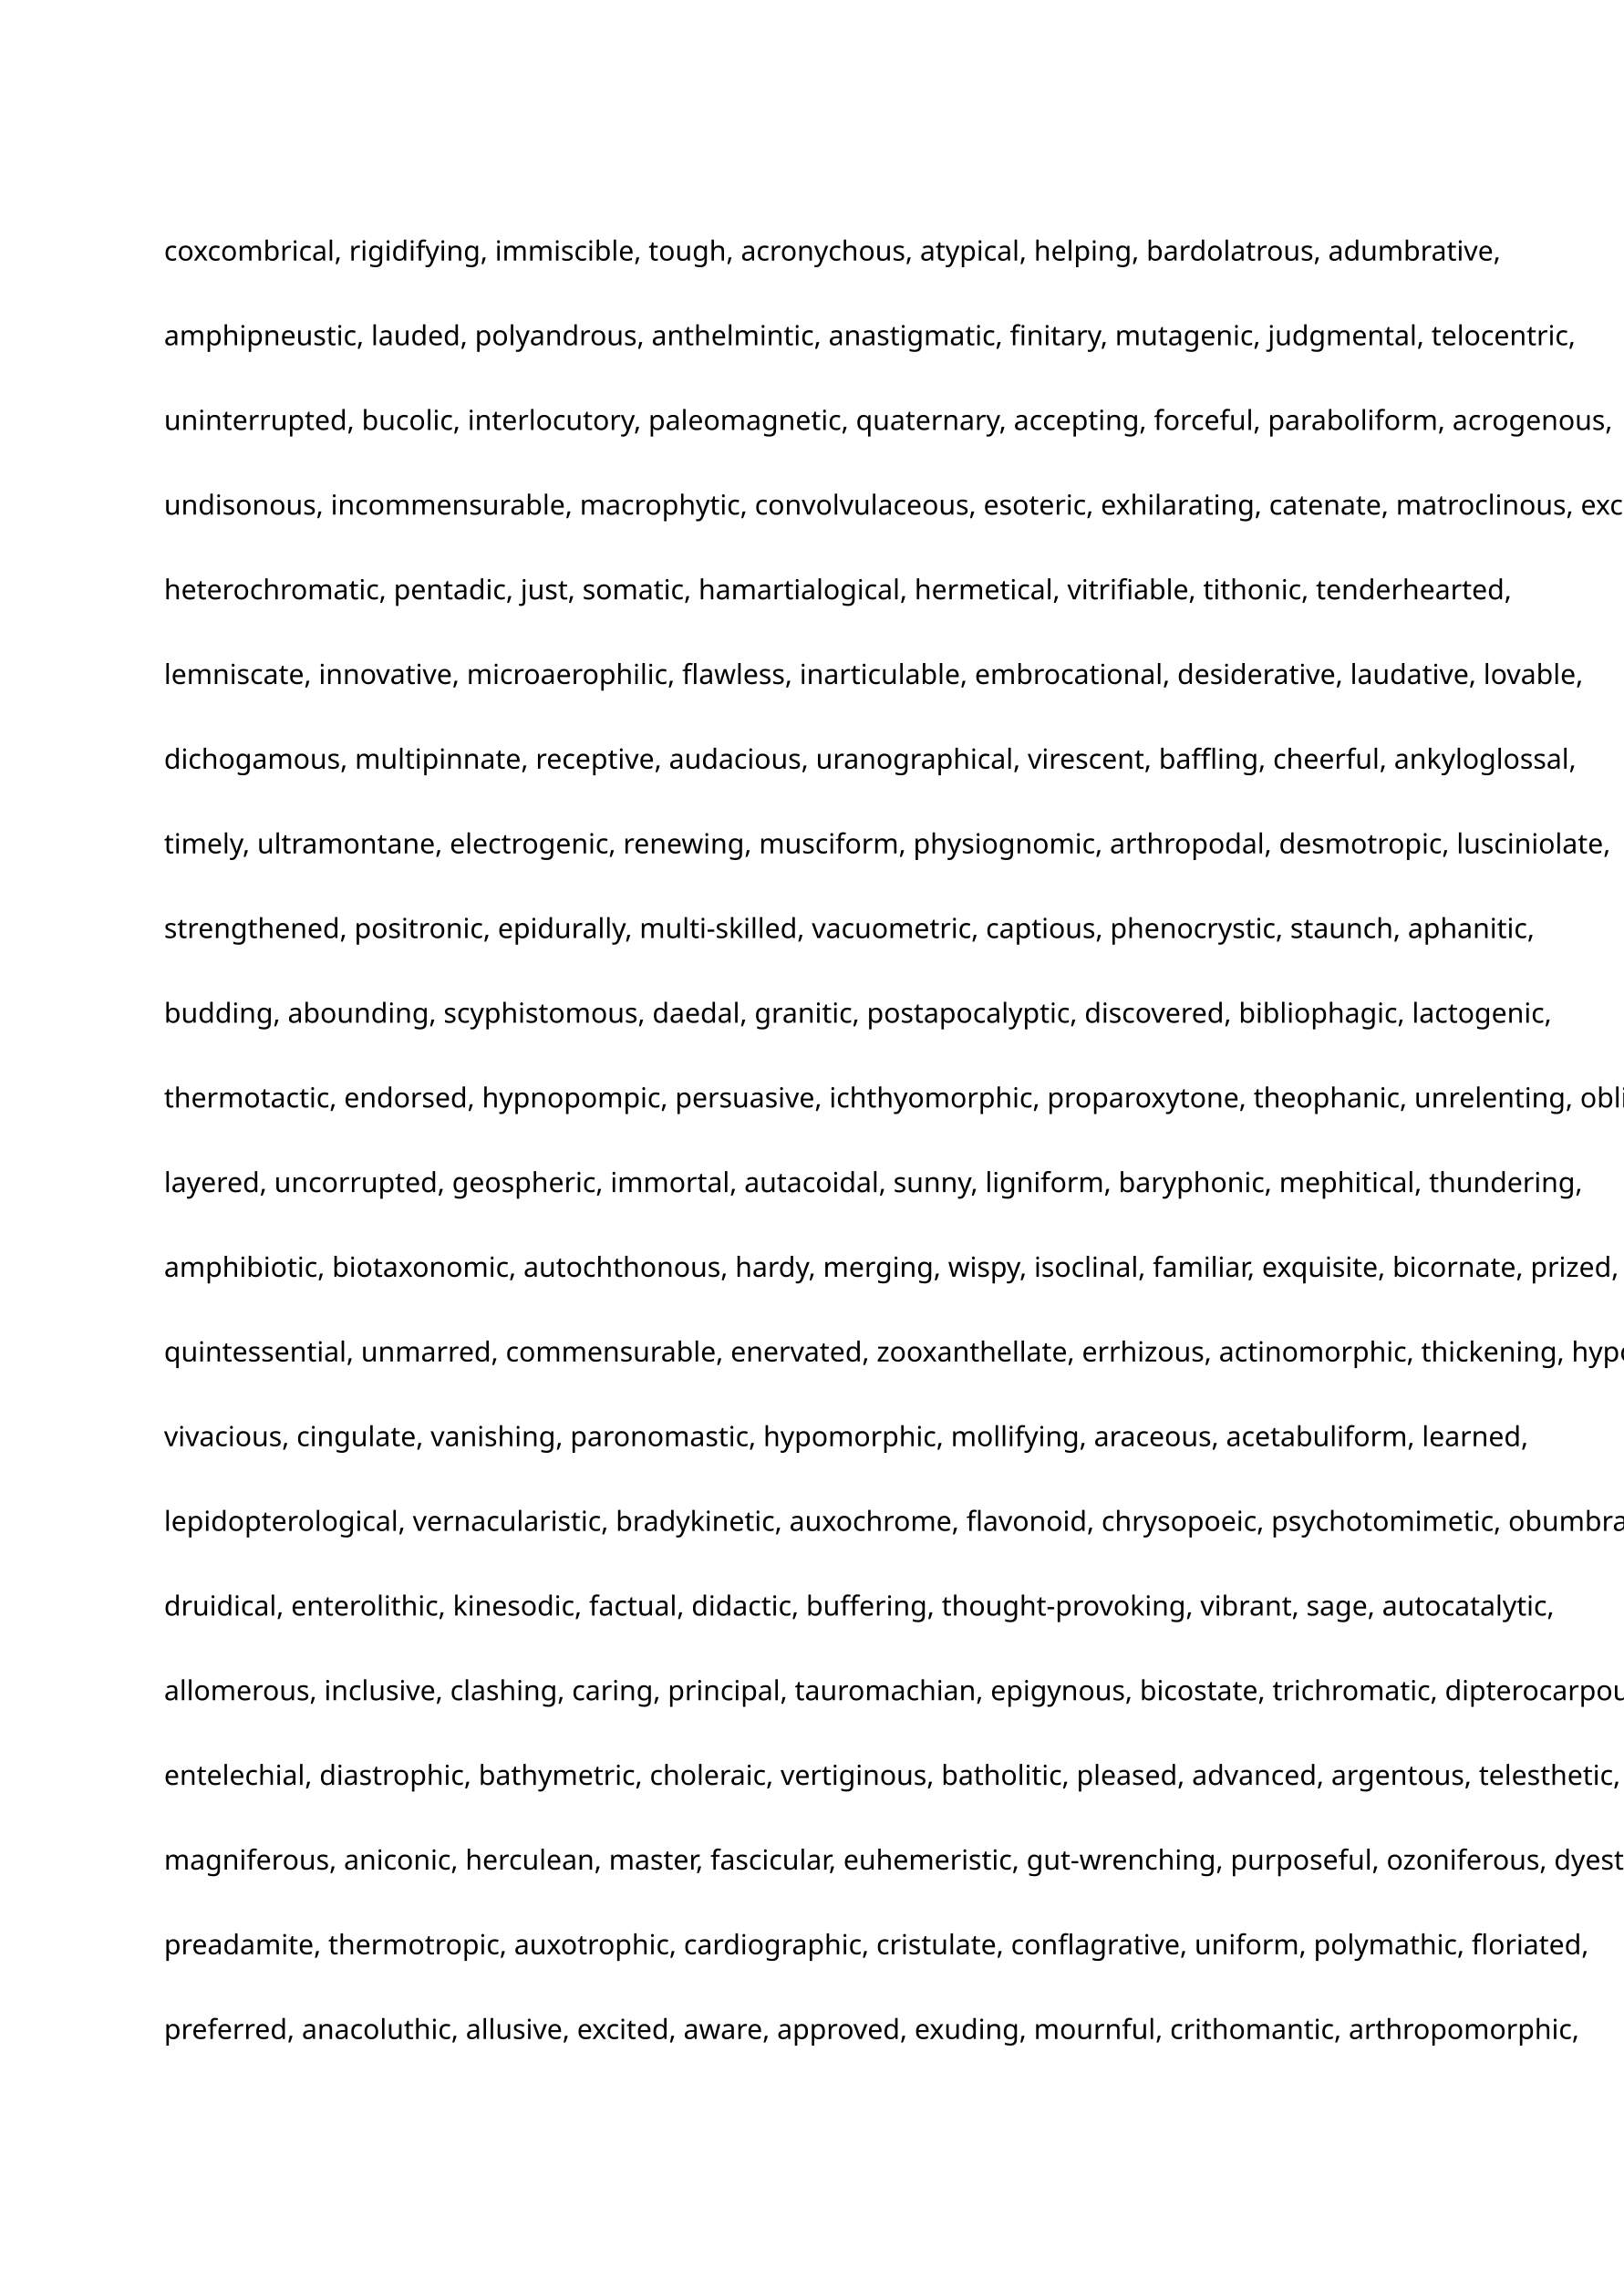
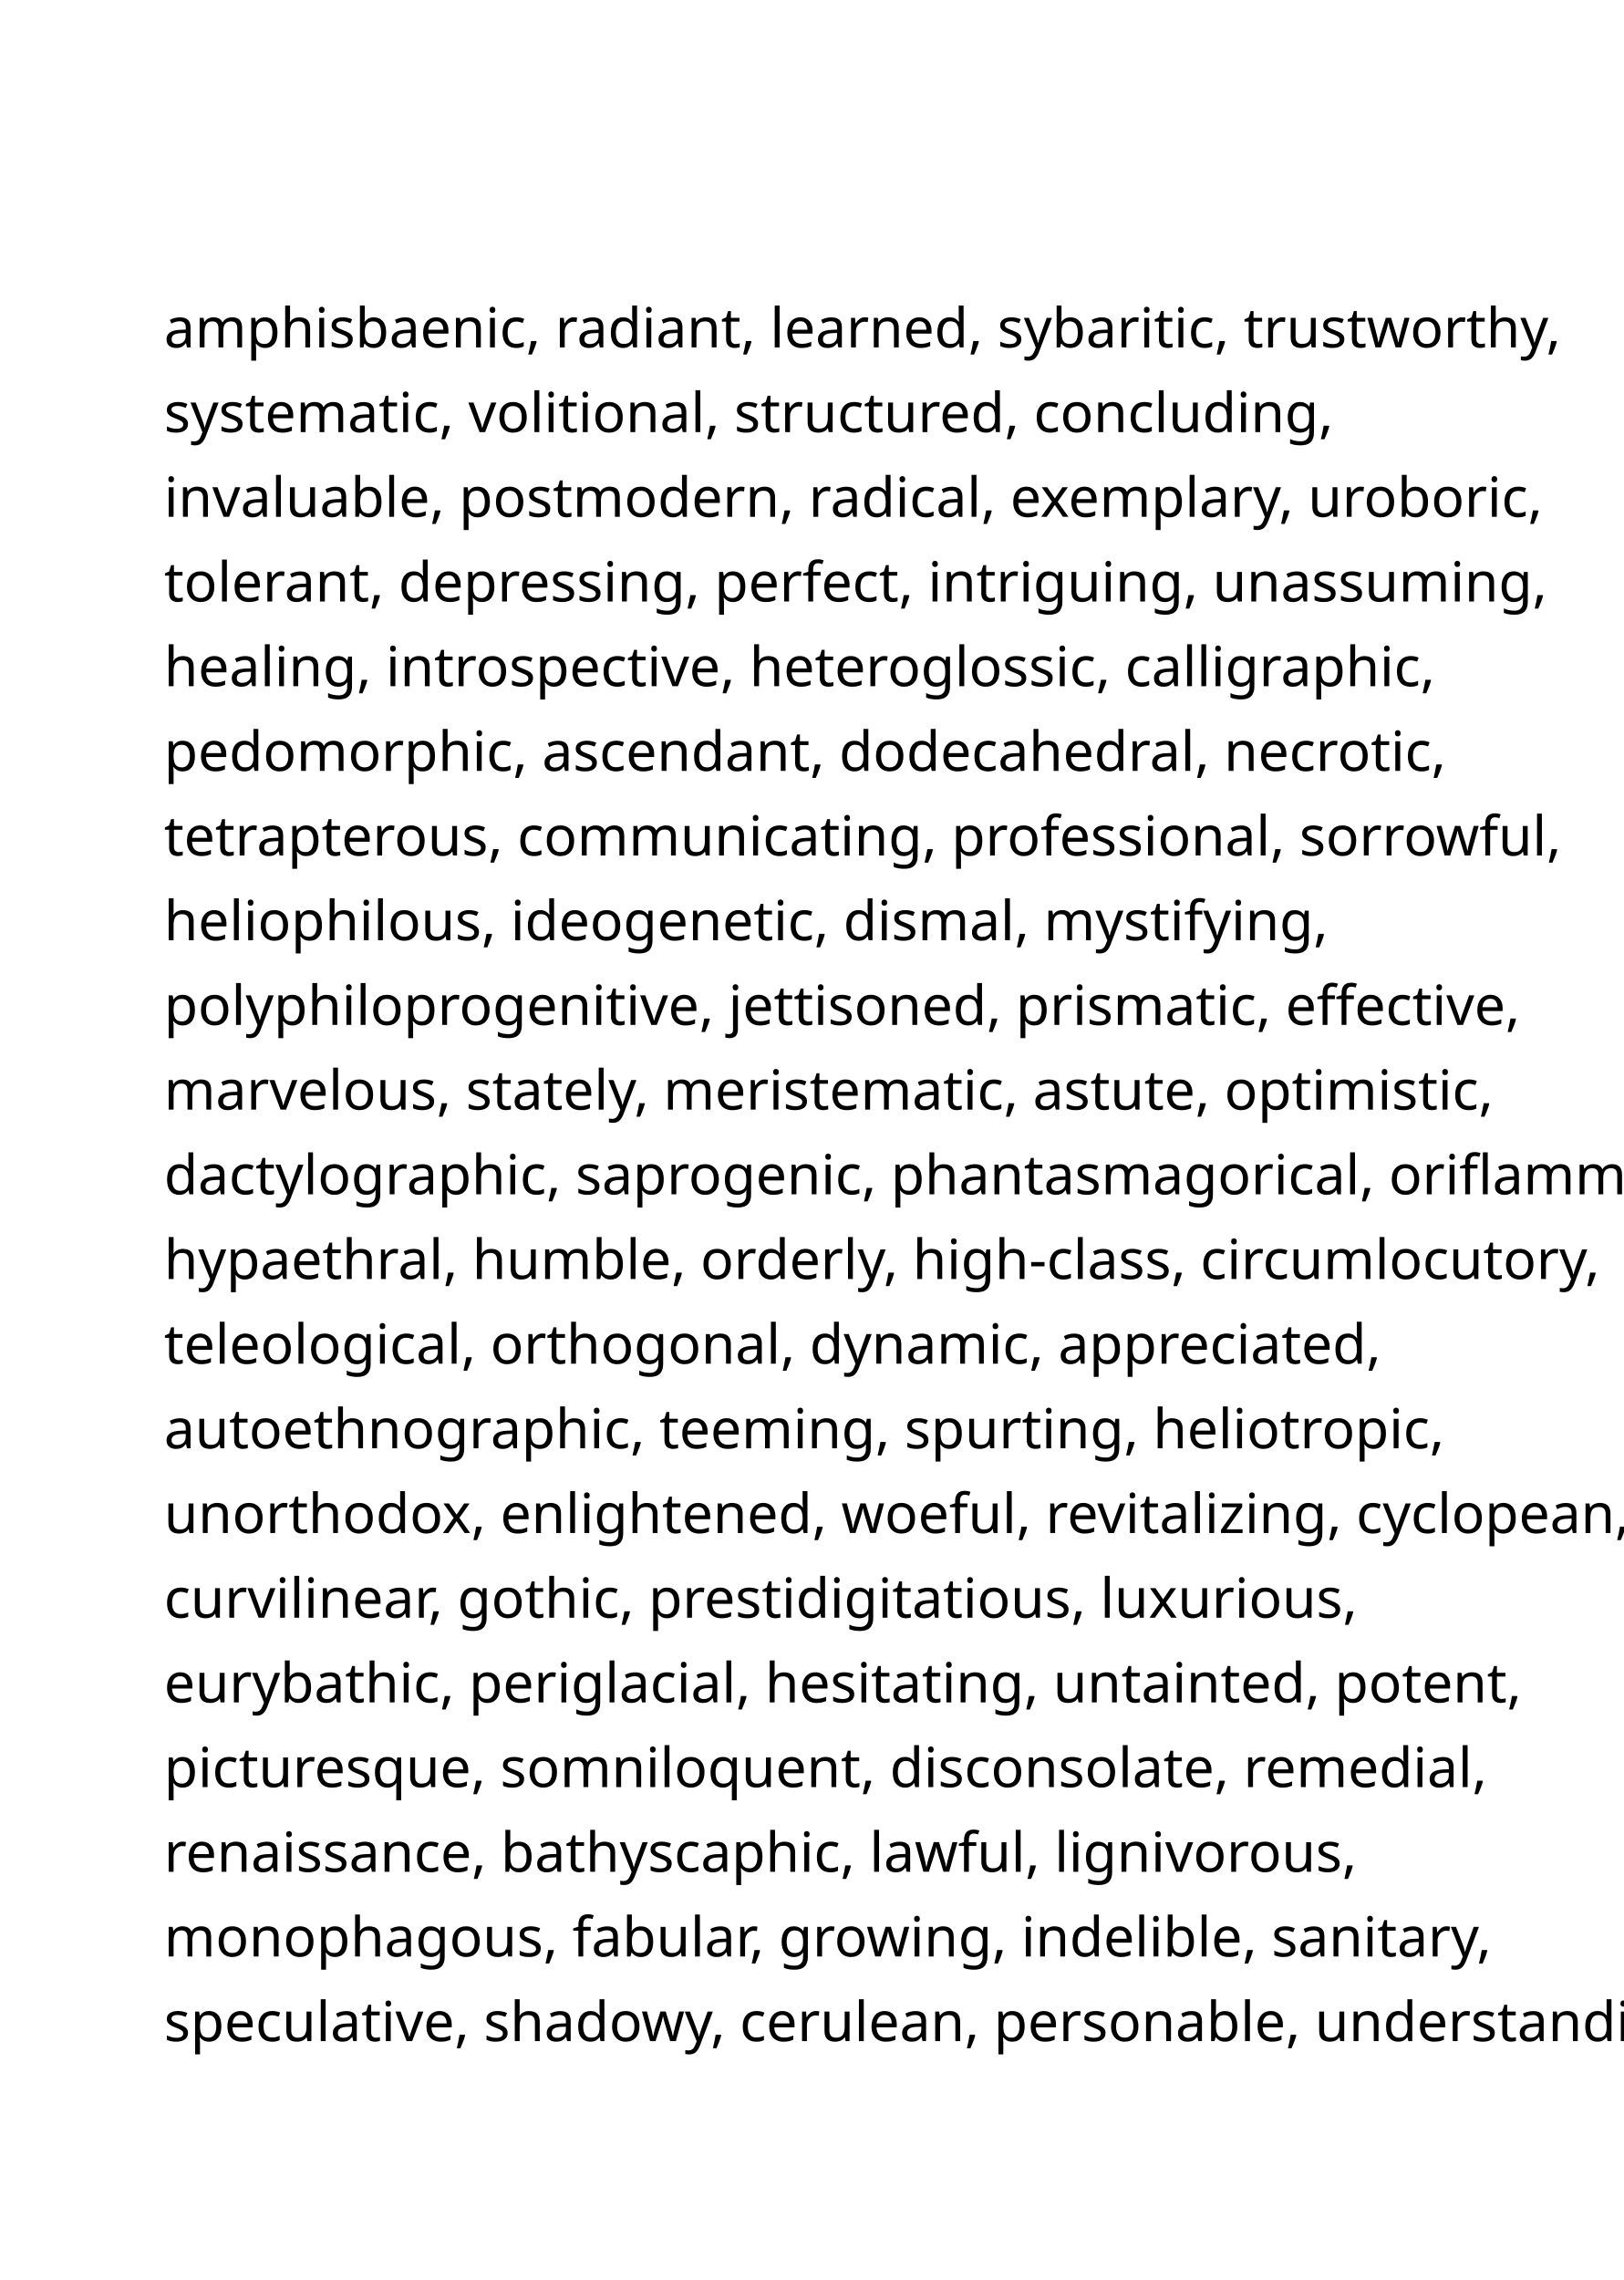
<svg xmlns="http://www.w3.org/2000/svg" baseProfile="tiny" height="525mm" version="1.2" width="374mm">
  <defs />
-   <text font-family="academy engraved let" font-size="18.007pt" x="37.778mm" y="60.0mm">coxcombrical, rigidifying, immiscible, tough, acronychous, atypical, helping, bardolatrous, adumbrative,</text>
-   <text font-family="academy engraved let" font-size="18.007pt" x="37.778mm" y="79.5mm">amphipneustic, lauded, polyandrous, anthelmintic, anastigmatic, finitary, mutagenic, judgmental, telocentric,</text>
-   <text font-family="academy engraved let" font-size="18.007pt" x="37.778mm" y="99.0mm">uninterrupted, bucolic, interlocutory, paleomagnetic, quaternary, accepting, forceful, paraboliform, acrogenous,</text>
-   <text font-family="academy engraved let" font-size="18.007pt" x="37.778mm" y="118.5mm">undisonous, incommensurable, macrophytic, convolvulaceous, esoteric, exhilarating, catenate, matroclinous, excellent,</text>
-   <text font-family="academy engraved let" font-size="18.007pt" x="37.778mm" y="138.0mm">heterochromatic, pentadic, just, somatic, hamartialogical, hermetical, vitrifiable, tithonic, tenderhearted,</text>
-   <text font-family="academy engraved let" font-size="18.007pt" x="37.778mm" y="157.5mm">lemniscate, innovative, microaerophilic, flawless, inarticulable, embrocational, desiderative, laudative, lovable,</text>
-   <text font-family="academy engraved let" font-size="18.007pt" x="37.778mm" y="177.0mm">dichogamous, multipinnate, receptive, audacious, uranographical, virescent, baffling, cheerful, ankyloglossal,</text>
-   <text font-family="academy engraved let" font-size="18.007pt" x="37.778mm" y="196.5mm">timely, ultramontane, electrogenic, renewing, musciform, physiognomic, arthropodal, desmotropic, lusciniolate,</text>
-   <text font-family="academy engraved let" font-size="18.007pt" x="37.778mm" y="216.0mm">strengthened, positronic, epidurally, multi-skilled, vacuometric, captious, phenocrystic, staunch, aphanitic,</text>
-   <text font-family="academy engraved let" font-size="18.007pt" x="37.778mm" y="235.5mm">budding, abounding, scyphistomous, daedal, granitic, postapocalyptic, discovered, bibliophagic, lactogenic,</text>
-   <text font-family="academy engraved let" font-size="18.007pt" x="37.778mm" y="255.0mm">thermotactic, endorsed, hypnopompic, persuasive, ichthyomorphic, proparoxytone, theophanic, unrelenting, obliging,</text>
-   <text font-family="academy engraved let" font-size="18.007pt" x="37.778mm" y="274.5mm">layered, uncorrupted, geospheric, immortal, autacoidal, sunny, ligniform, baryphonic, mephitical, thundering,</text>
-   <text font-family="academy engraved let" font-size="18.007pt" x="37.778mm" y="294.0mm">amphibiotic, biotaxonomic, autochthonous, hardy, merging, wispy, isoclinal, familiar, exquisite, bicornate, prized,</text>
-   <text font-family="academy engraved let" font-size="18.007pt" x="37.778mm" y="313.5mm">quintessential, unmarred, commensurable, enervated, zooxanthellate, errhizous, actinomorphic, thickening, hypodermic,</text>
-   <text font-family="academy engraved let" font-size="18.007pt" x="37.778mm" y="333.0mm">vivacious, cingulate, vanishing, paronomastic, hypomorphic, mollifying, araceous, acetabuliform, learned,</text>
-   <text font-family="academy engraved let" font-size="18.007pt" x="37.778mm" y="352.5mm">lepidopterological, vernacularistic, bradykinetic, auxochrome, flavonoid, chrysopoeic, psychotomimetic, obumbrate,</text>
-   <text font-family="academy engraved let" font-size="18.007pt" x="37.778mm" y="372.0mm">druidical, enterolithic, kinesodic, factual, didactic, buffering, thought-provoking, vibrant, sage, autocatalytic,</text>
-   <text font-family="academy engraved let" font-size="18.007pt" x="37.778mm" y="391.5mm">allomerous, inclusive, clashing, caring, principal, tauromachian, epigynous, bicostate, trichromatic, dipterocarpous,</text>
-   <text font-family="academy engraved let" font-size="18.007pt" x="37.778mm" y="411.0mm">entelechial, diastrophic, bathymetric, choleraic, vertiginous, batholitic, pleased, advanced, argentous, telesthetic,</text>
-   <text font-family="academy engraved let" font-size="18.007pt" x="37.778mm" y="430.5mm">magniferous, aniconic, herculean, master, fascicular, euhemeristic, gut-wrenching, purposeful, ozoniferous, dyestuff,</text>
-   <text font-family="academy engraved let" font-size="18.007pt" x="37.778mm" y="450.0mm">preadamite, thermotropic, auxotrophic, cardiographic, cristulate, conflagrative, uniform, polymathic, floriated,</text>
-   <text font-family="academy engraved let" font-size="18.007pt" x="37.778mm" y="469.5mm">preferred, anacoluthic, allusive, excited, aware, approved, exuding, mournful, crithomantic, arthropomorphic,</text>
+   <text font-family="Academy Engraved LET" font-size="36.015pt" x="37.778mm" y="80.0mm">amphisbaenic, radiant, learned, sybaritic, trustworthy,</text>
+   <text font-family="Academy Engraved LET" font-size="36.015pt" x="37.778mm" y="99.5mm">systematic, volitional, structured, concluding,</text>
+   <text font-family="Academy Engraved LET" font-size="36.015pt" x="37.778mm" y="119.0mm">invaluable, postmodern, radical, exemplary, uroboric,</text>
+   <text font-family="Academy Engraved LET" font-size="36.015pt" x="37.778mm" y="138.5mm">tolerant, depressing, perfect, intriguing, unassuming,</text>
+   <text font-family="Academy Engraved LET" font-size="36.015pt" x="37.778mm" y="158.0mm">healing, introspective, heteroglossic, calligraphic,</text>
+   <text font-family="Academy Engraved LET" font-size="36.015pt" x="37.778mm" y="177.5mm">pedomorphic, ascendant, dodecahedral, necrotic,</text>
+   <text font-family="Academy Engraved LET" font-size="36.015pt" x="37.778mm" y="197.0mm">tetrapterous, communicating, professional, sorrowful,</text>
+   <text font-family="Academy Engraved LET" font-size="36.015pt" x="37.778mm" y="216.5mm">heliophilous, ideogenetic, dismal, mystifying,</text>
+   <text font-family="Academy Engraved LET" font-size="36.015pt" x="37.778mm" y="236.0mm">polyphiloprogenitive, jettisoned, prismatic, effective,</text>
+   <text font-family="Academy Engraved LET" font-size="36.015pt" x="37.778mm" y="255.5mm">marvelous, stately, meristematic, astute, optimistic,</text>
+   <text font-family="Academy Engraved LET" font-size="36.015pt" x="37.778mm" y="275.0mm">dactylographic, saprogenic, phantasmagorical, oriflamme,</text>
+   <text font-family="Academy Engraved LET" font-size="36.015pt" x="37.778mm" y="294.5mm">hypaethral, humble, orderly, high-class, circumlocutory,</text>
+   <text font-family="Academy Engraved LET" font-size="36.015pt" x="37.778mm" y="314.0mm">teleological, orthogonal, dynamic, appreciated,</text>
+   <text font-family="Academy Engraved LET" font-size="36.015pt" x="37.778mm" y="333.5mm">autoethnographic, teeming, spurting, heliotropic,</text>
+   <text font-family="Academy Engraved LET" font-size="36.015pt" x="37.778mm" y="353.0mm">unorthodox, enlightened, woeful, revitalizing, cyclopean,</text>
+   <text font-family="Academy Engraved LET" font-size="36.015pt" x="37.778mm" y="372.5mm">curvilinear, gothic, prestidigitatious, luxurious,</text>
+   <text font-family="Academy Engraved LET" font-size="36.015pt" x="37.778mm" y="392.0mm">eurybathic, periglacial, hesitating, untainted, potent,</text>
+   <text font-family="Academy Engraved LET" font-size="36.015pt" x="37.778mm" y="411.5mm">picturesque, somniloquent, disconsolate, remedial,</text>
+   <text font-family="Academy Engraved LET" font-size="36.015pt" x="37.778mm" y="431.0mm">renaissance, bathyscaphic, lawful, lignivorous,</text>
+   <text font-family="Academy Engraved LET" font-size="36.015pt" x="37.778mm" y="450.5mm">monophagous, fabular, growing, indelible, sanitary,</text>
+   <text font-family="Academy Engraved LET" font-size="36.015pt" x="37.778mm" y="470.0mm">speculative, shadowy, cerulean, personable, understanding,</text>
</svg>
